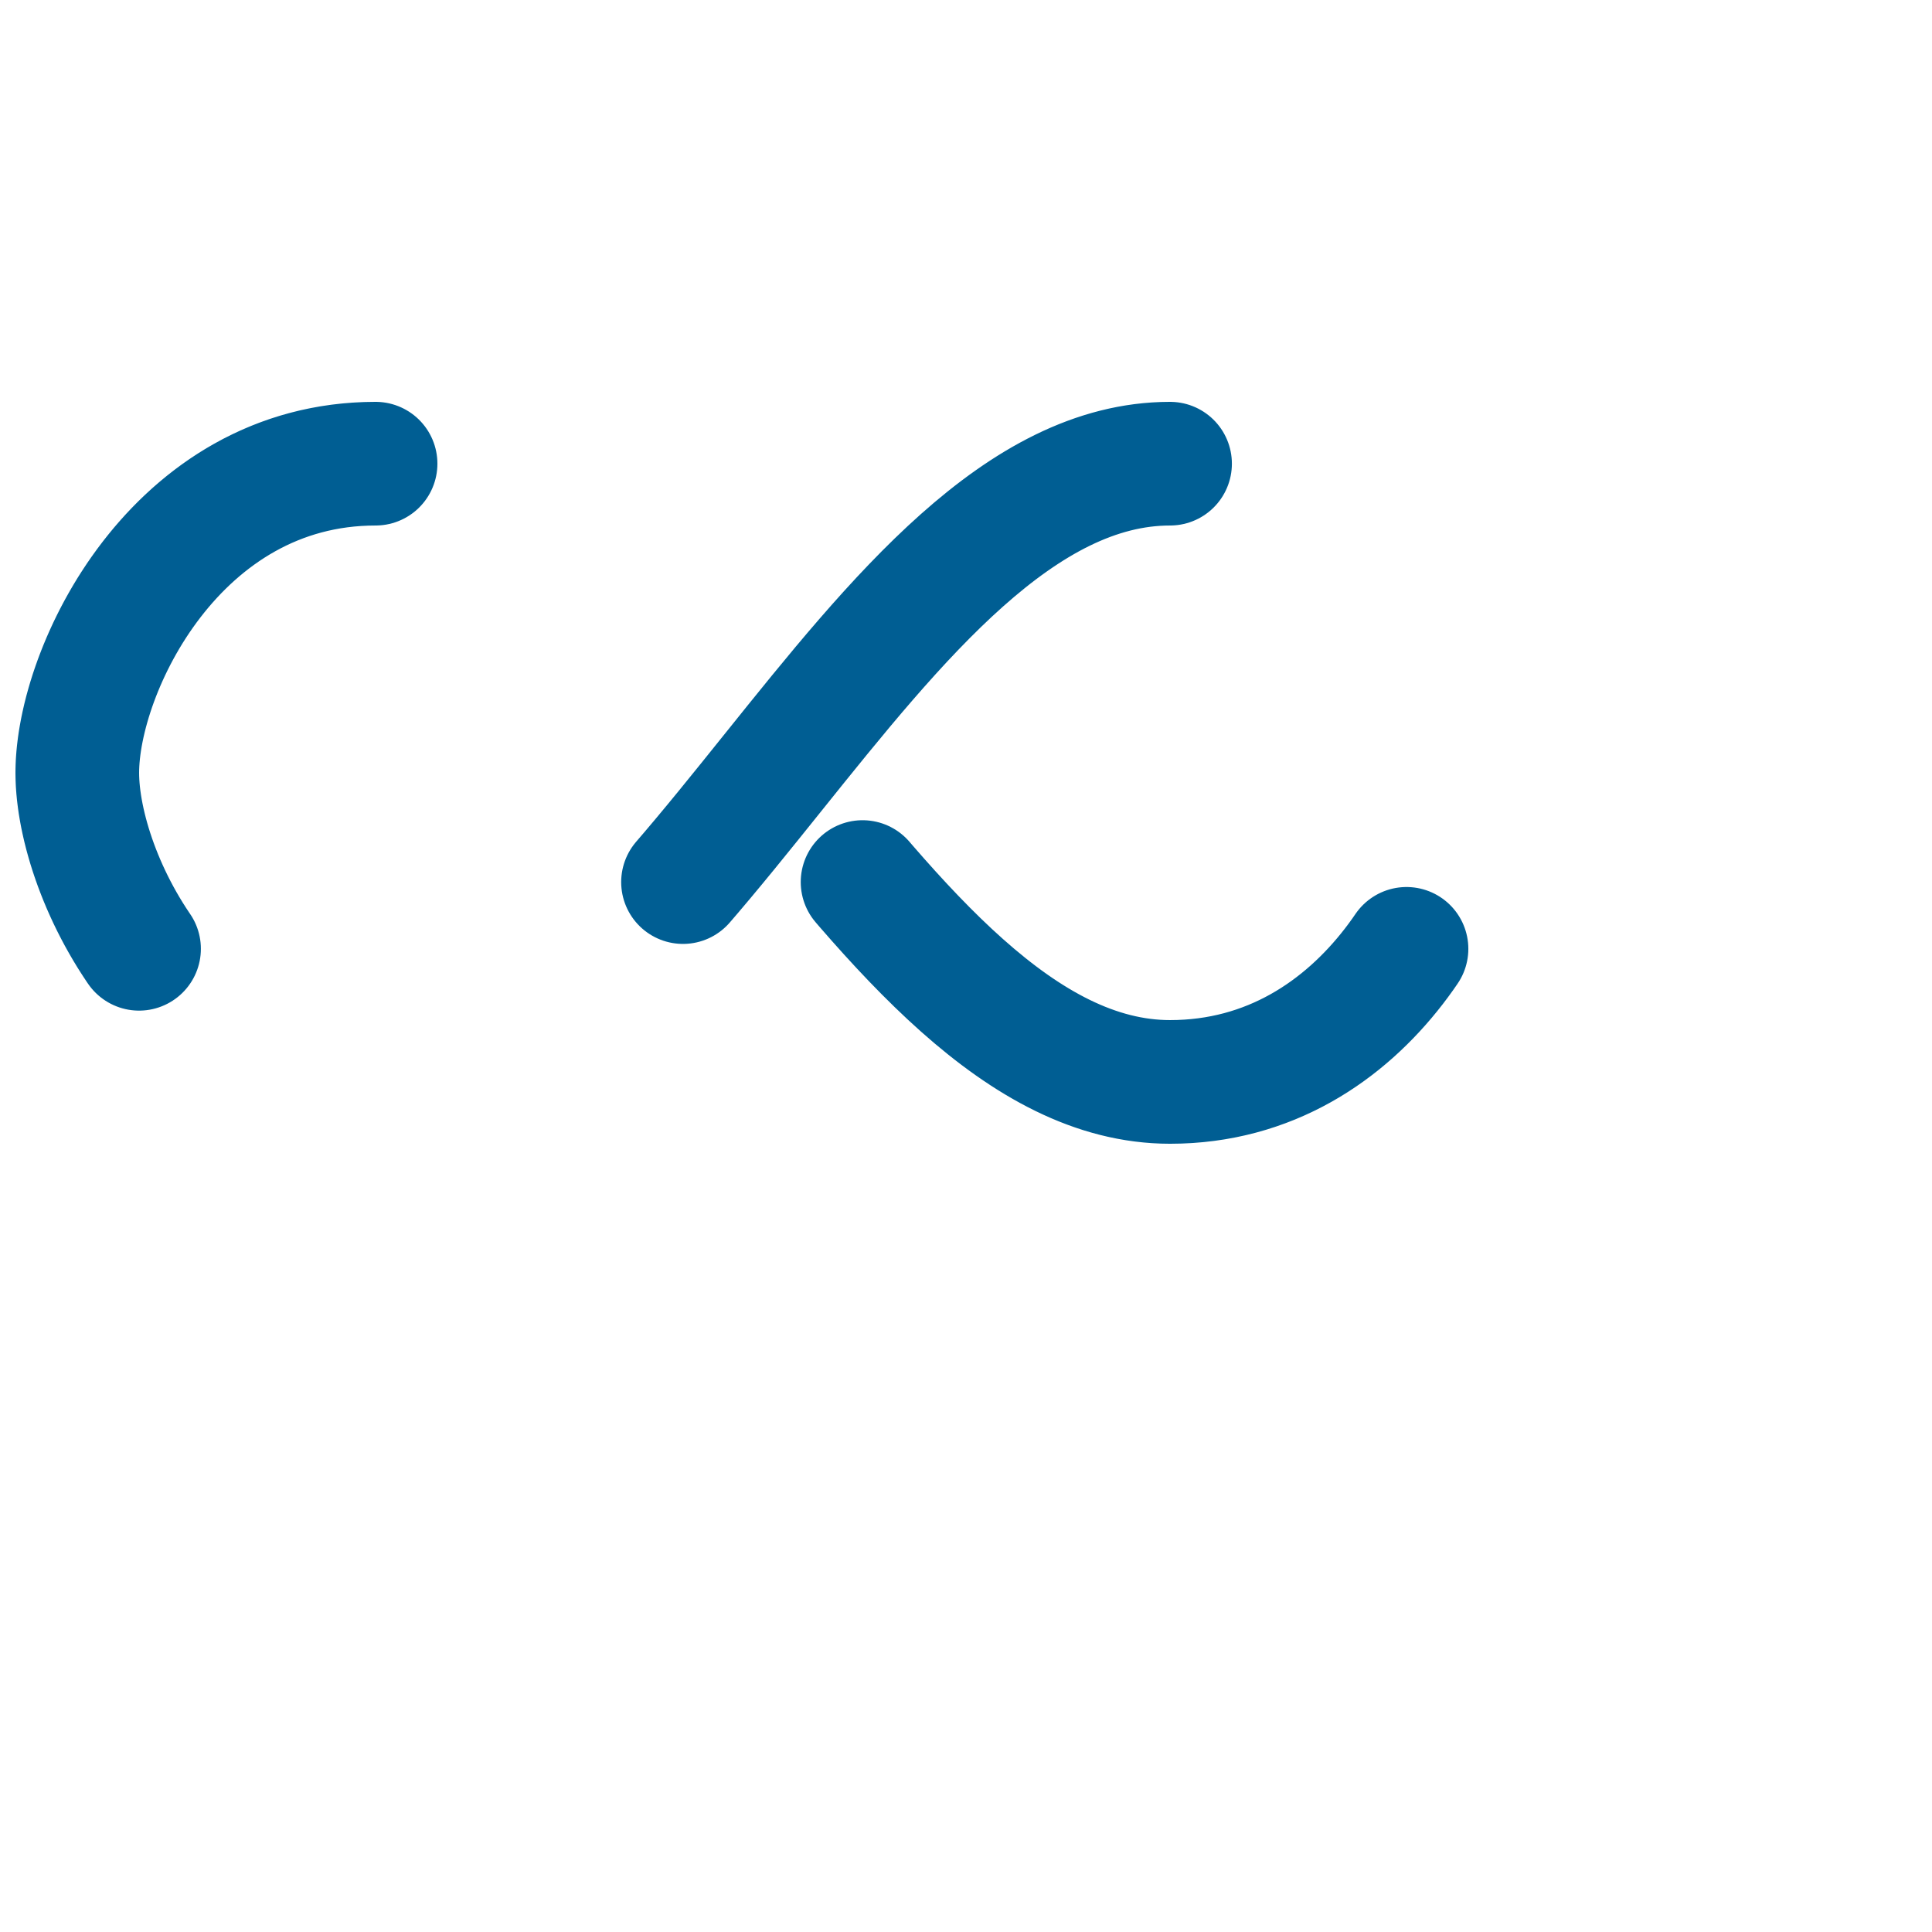
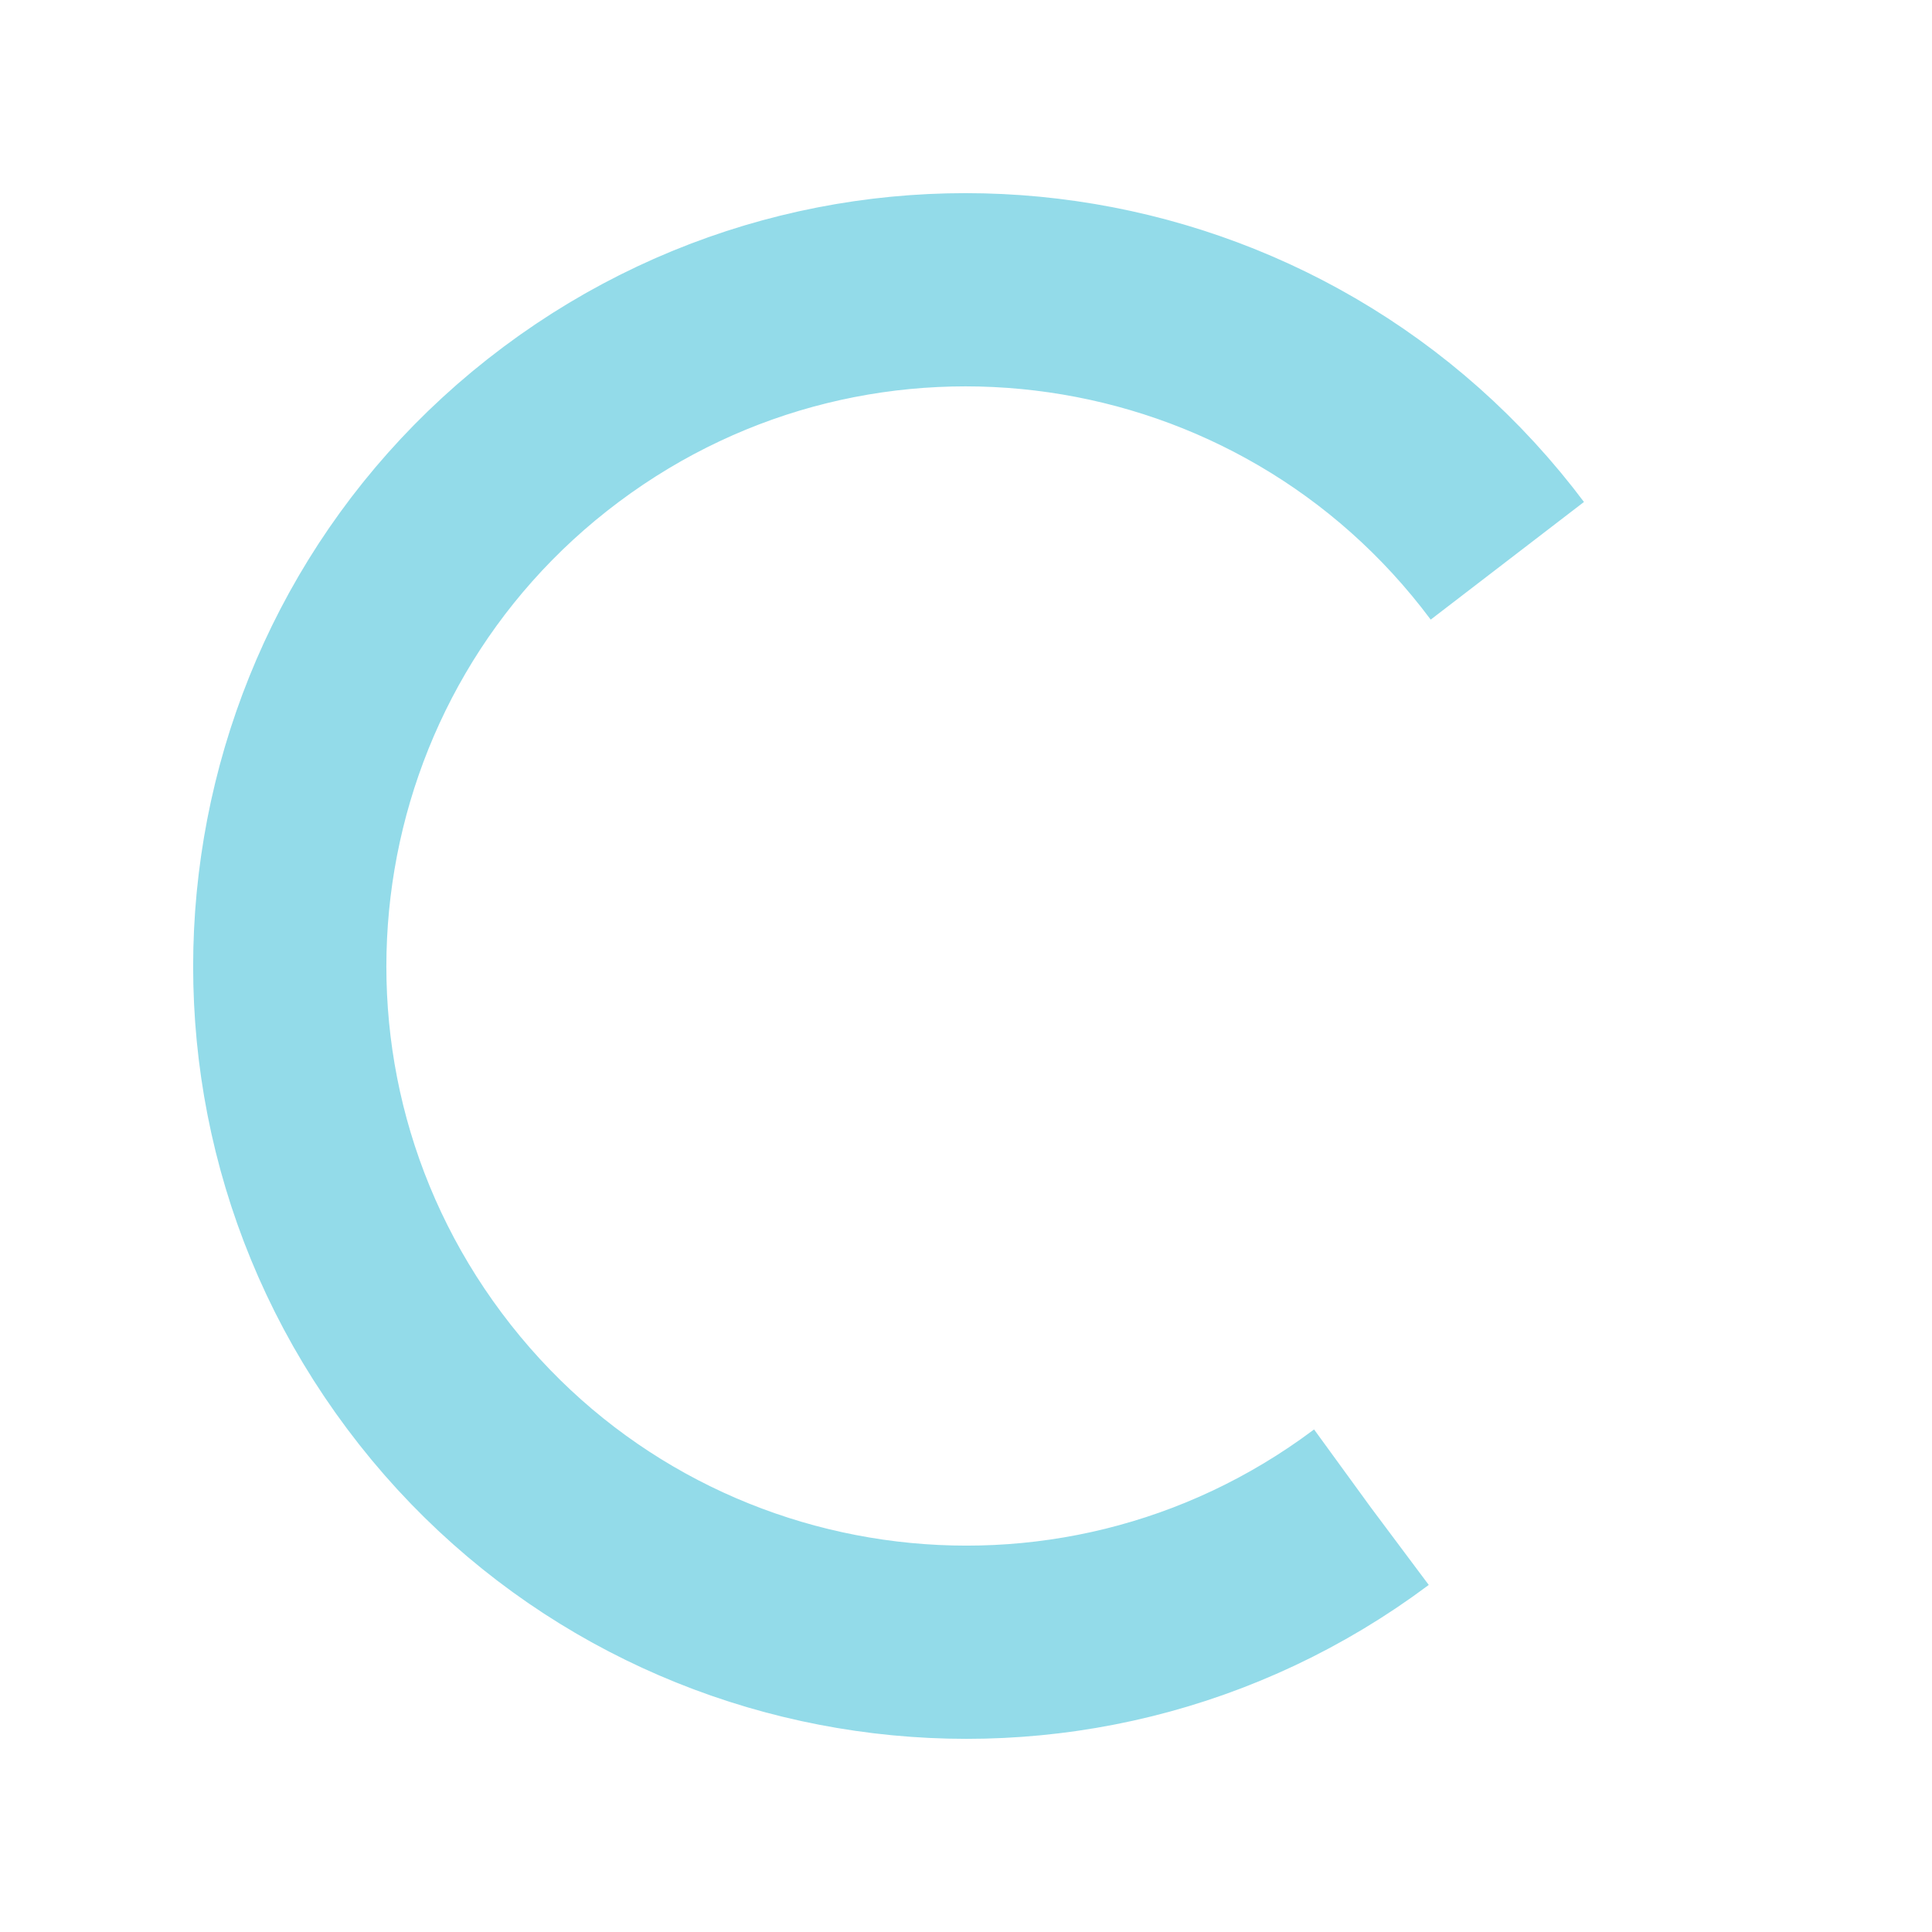
- <svg xmlns="http://www.w3.org/2000/svg" style="margin: auto; background: rgb(241, 242, 243); display: block; shape-rendering: auto;" width="200px" height="200px" viewBox="0 0 100 100" preserveAspectRatio="xMidYMid">
-   <path fill="none" stroke="#005e93" stroke-width="8" stroke-dasharray="42.765 42.765" d="M24.3 30C11.4 30 5 43.3 5 50s6.4 20 19.3 20c19.3 0 32.1-40 51.4-40 C88.6 30 95 43.3 95 50s-6.4 20-19.3 20C56.4 70 43.6 30 24.3 30z" stroke-linecap="round" style="transform:scale(0.8);transform-origin:50px 50px">
-     <animate attributeName="stroke-dashoffset" repeatCount="indefinite" dur="1s" keyTimes="0;1" values="0;256.589" />
-   </path>
+ <svg xmlns="http://www.w3.org/2000/svg" style="margin: auto; display: block; shape-rendering: auto;" width="200px" height="200px" viewBox="0 0 100 100" preserveAspectRatio="xMidYMid">
+   <circle cx="50" cy="50" fill="none" stroke="#93dbe9" stroke-width="10" r="35" stroke-dasharray="164.934 56.978" transform="rotate(53.2159 50 50)">
+     <animateTransform attributeName="transform" type="rotate" repeatCount="indefinite" dur="1s" values="0 50 50;360 50 50" keyTimes="0;1" />
+   </circle>
</svg>
